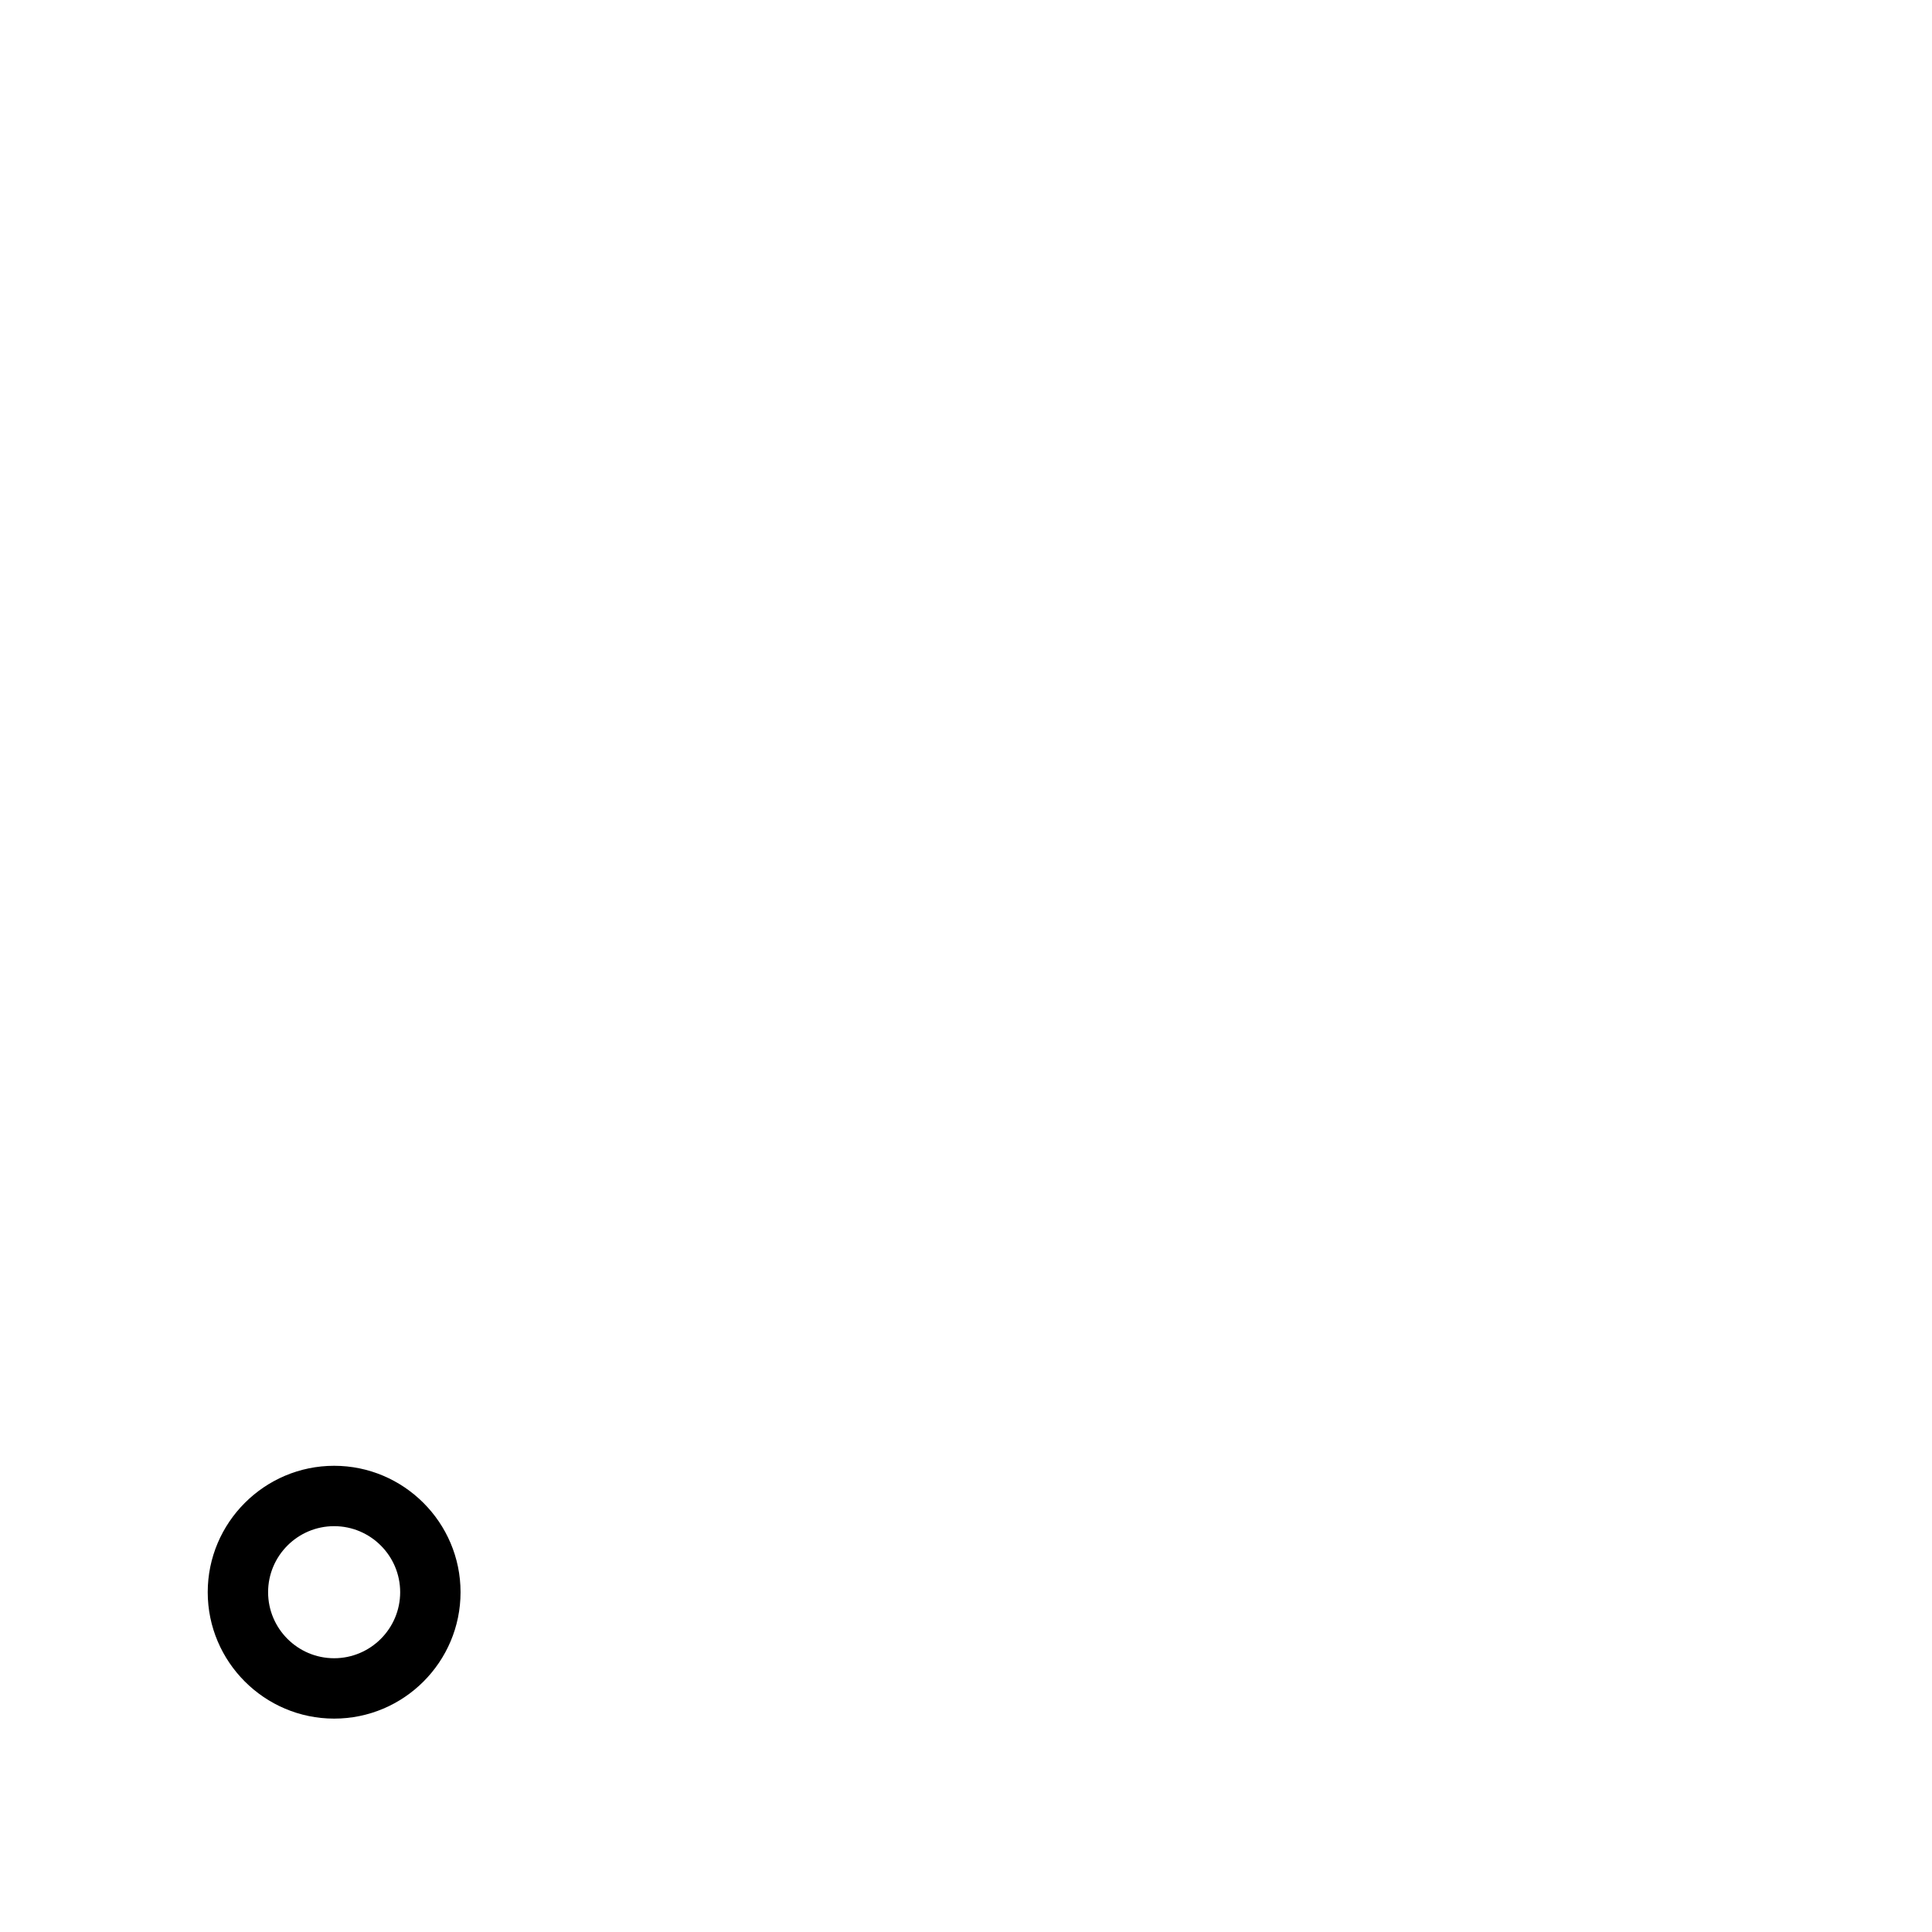
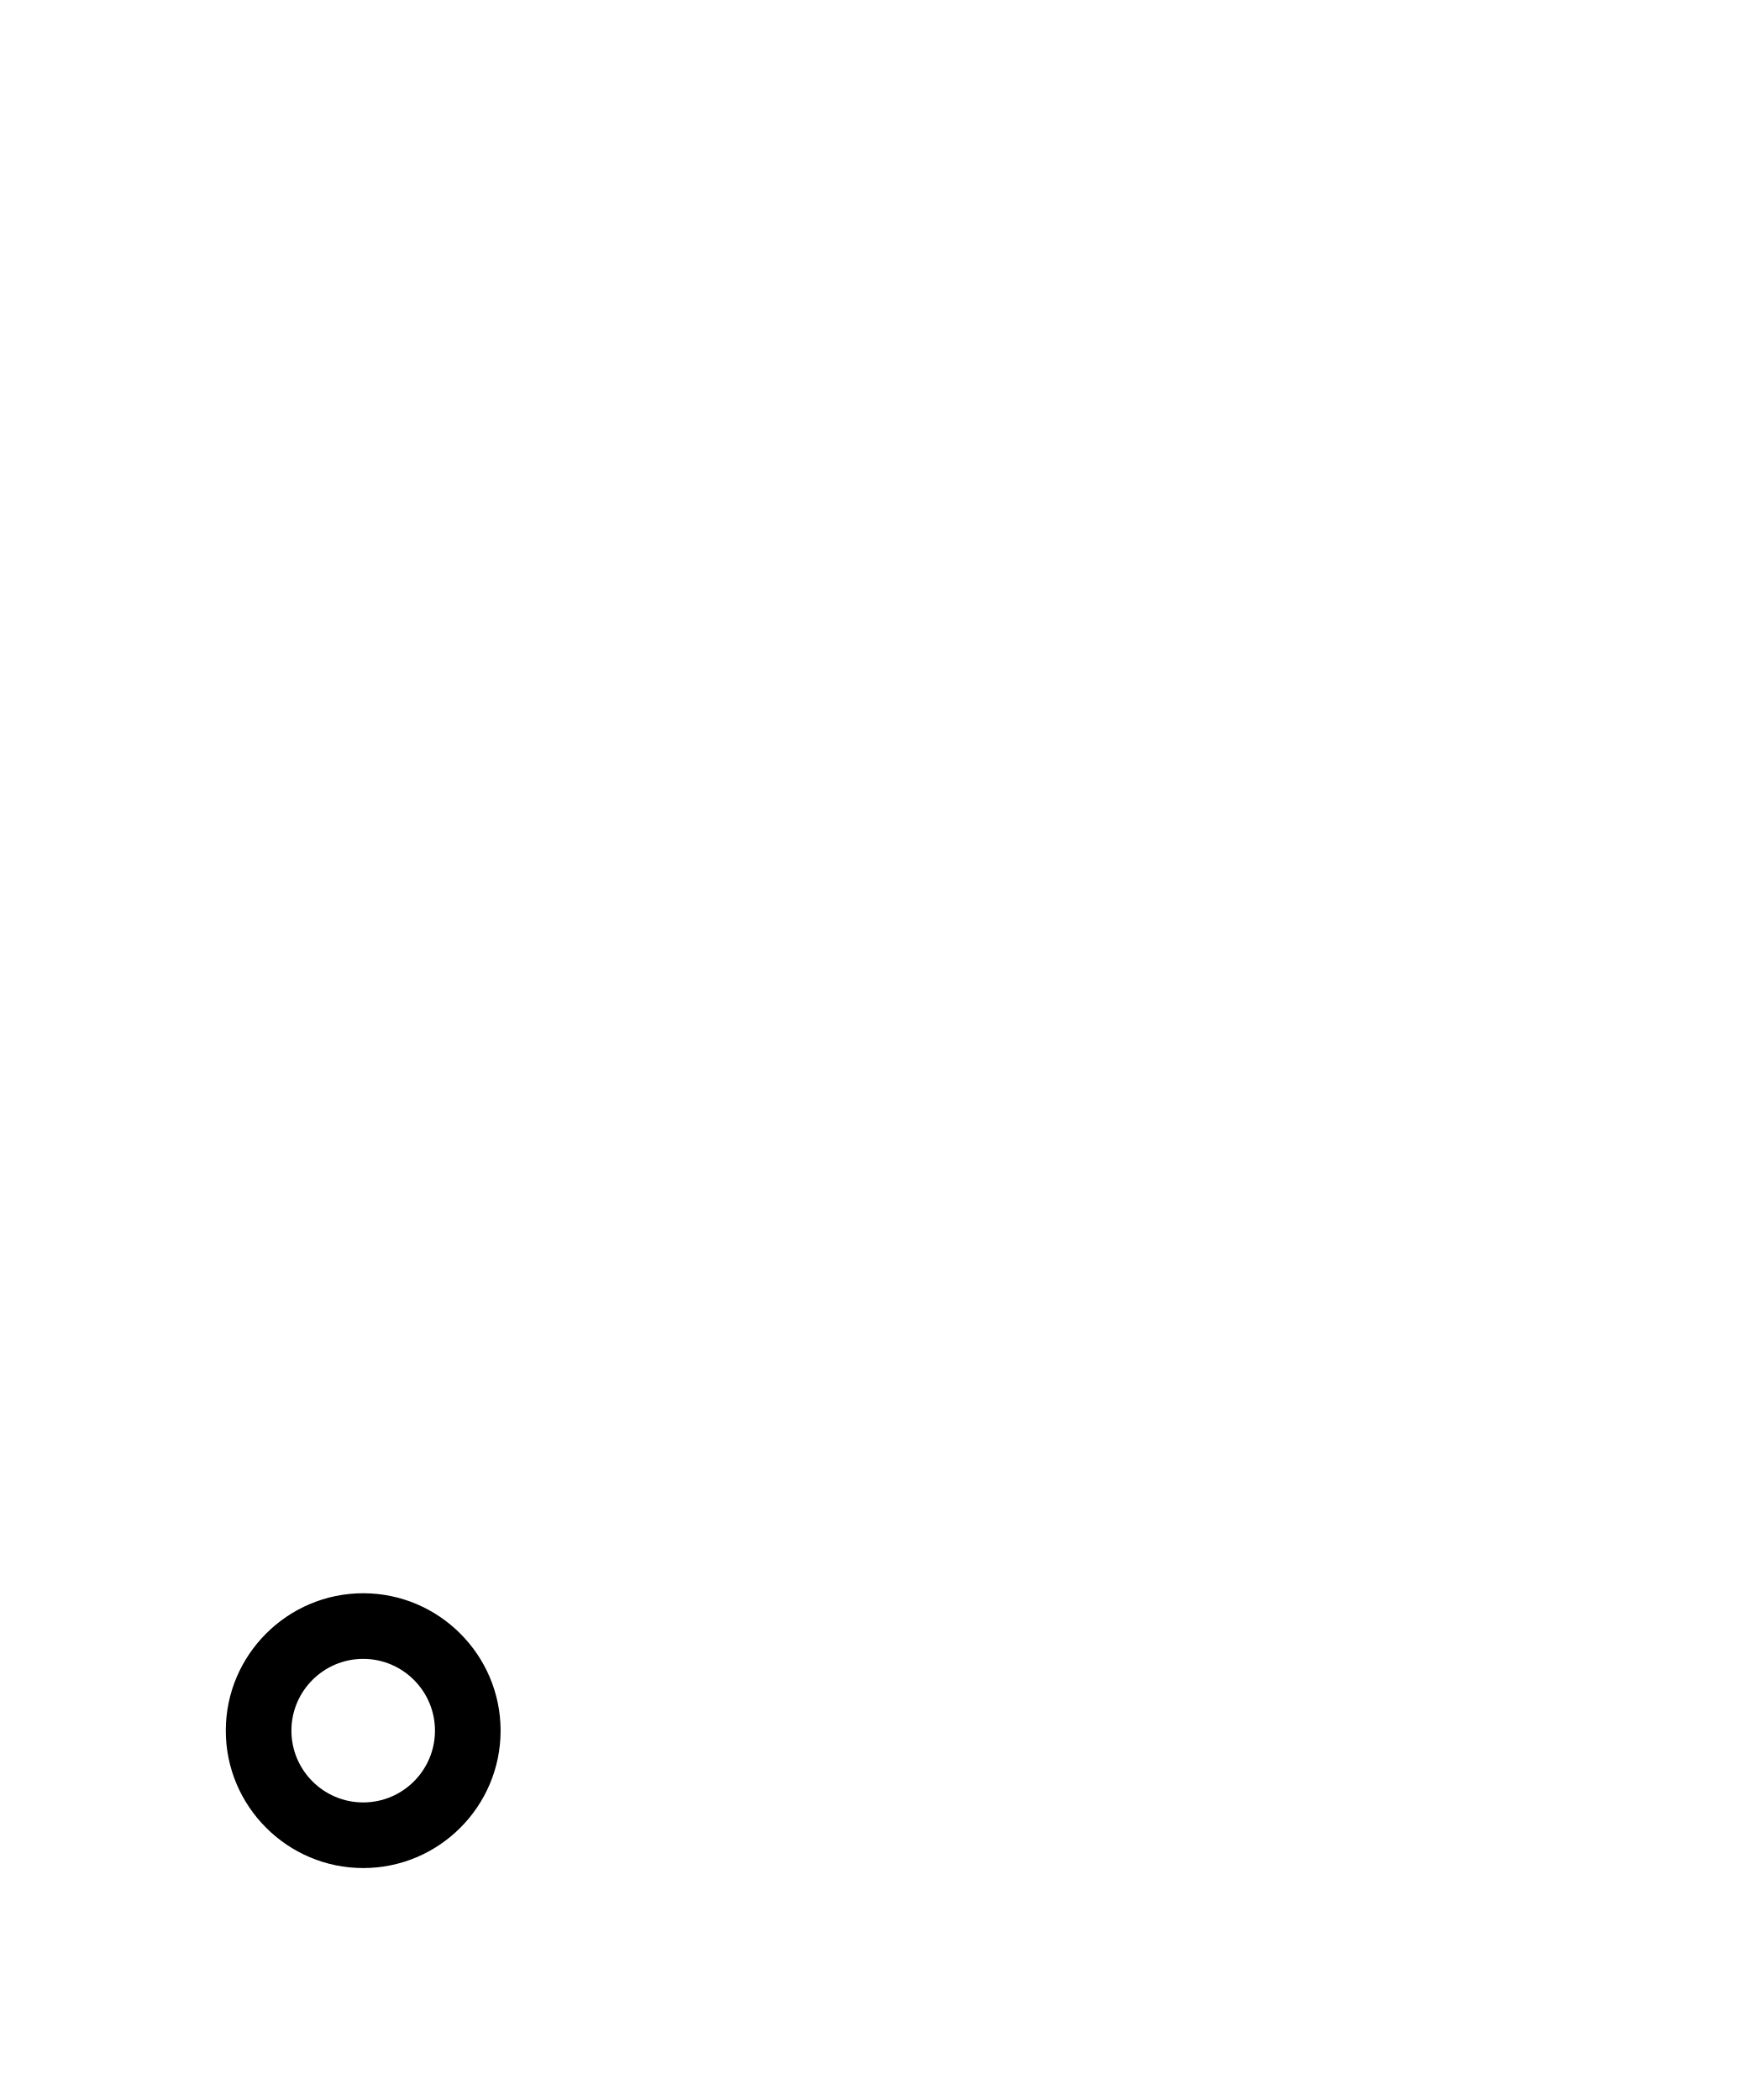
- <svg xmlns="http://www.w3.org/2000/svg" version="1.1" id="图层_1" x="0px" y="0px" viewBox="0 0 1024 1024" style="enable-background:new 0 0 1024 1024;" xml:space="preserve">
+ <svg xmlns="http://www.w3.org/2000/svg" version="1.1" id="图层_1" x="0px" y="0px" viewBox="0 0 860 1024" style="enable-background:new 0 0 860 1024;" xml:space="preserve">
  <path d="M177.1,910.9c-36.9,0-67-30.1-67-67s30.1-67,67-67s67,30.1,67,67S214.1,910.9,177.1,910.9z M177.1,808.9  c-19.3,0-35,15.7-35,35s15.7,35,35,35s35-15.7,35-35S196.4,808.9,177.1,808.9z" />
</svg>
